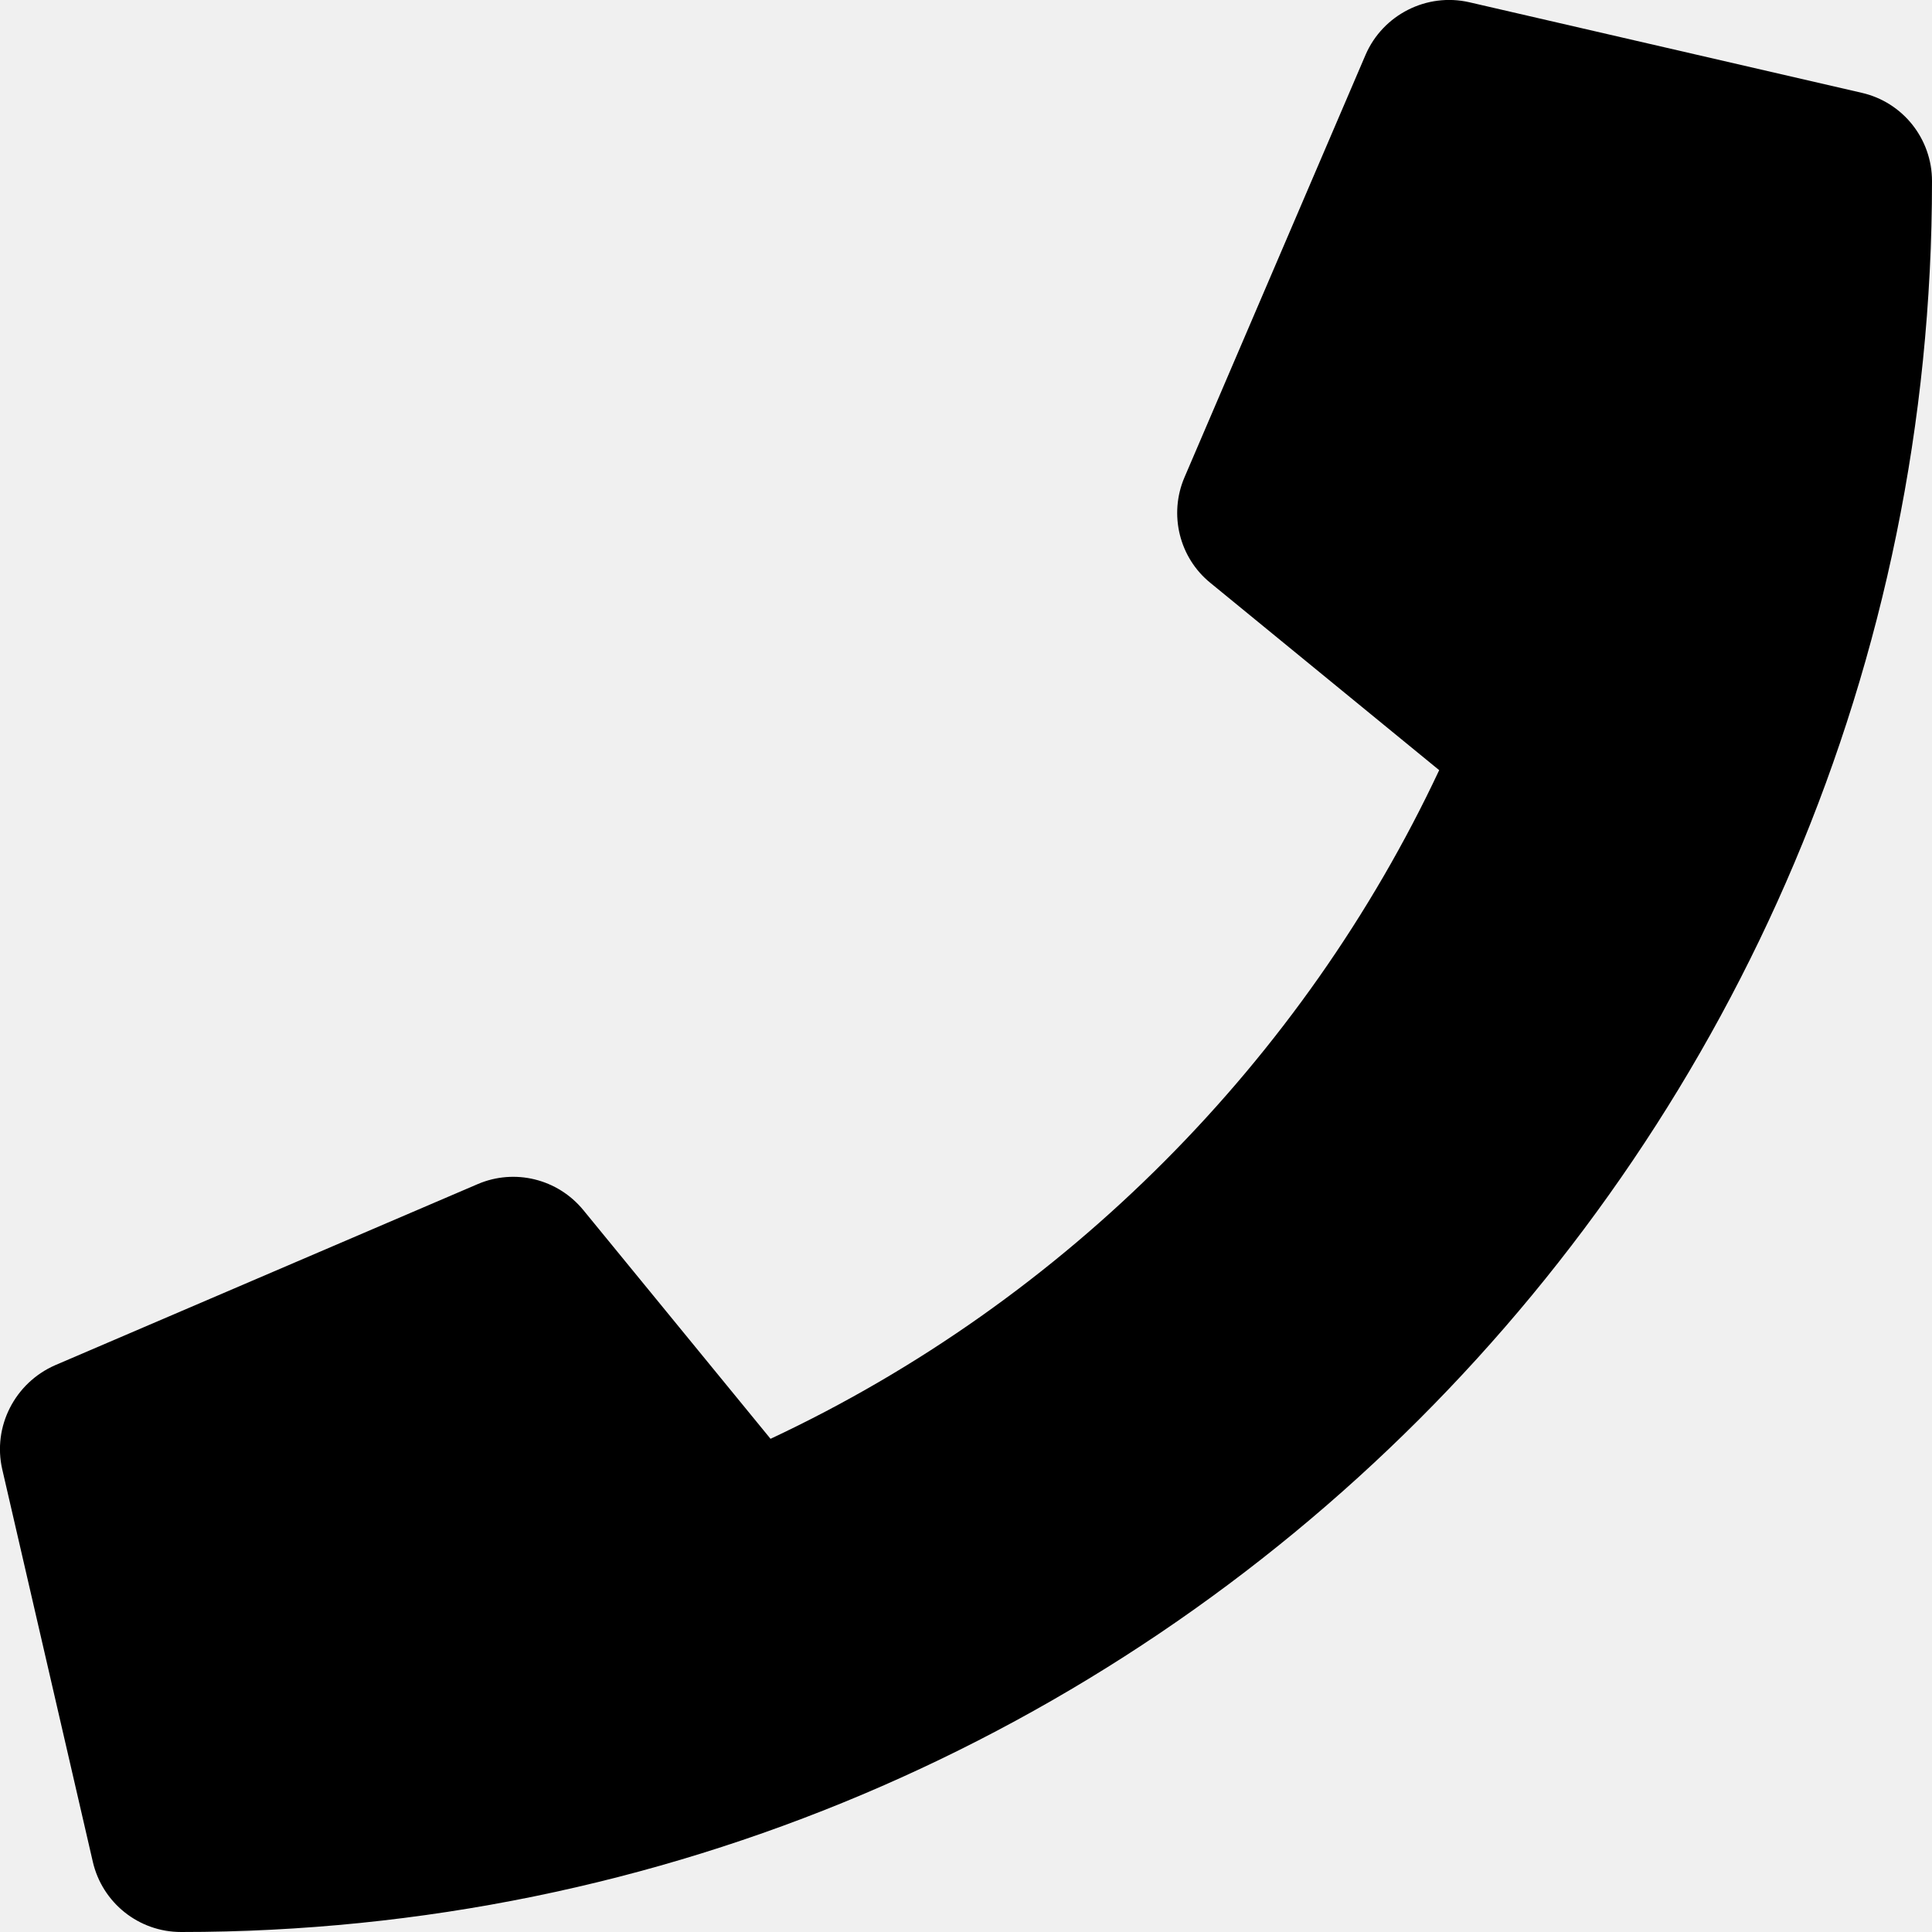
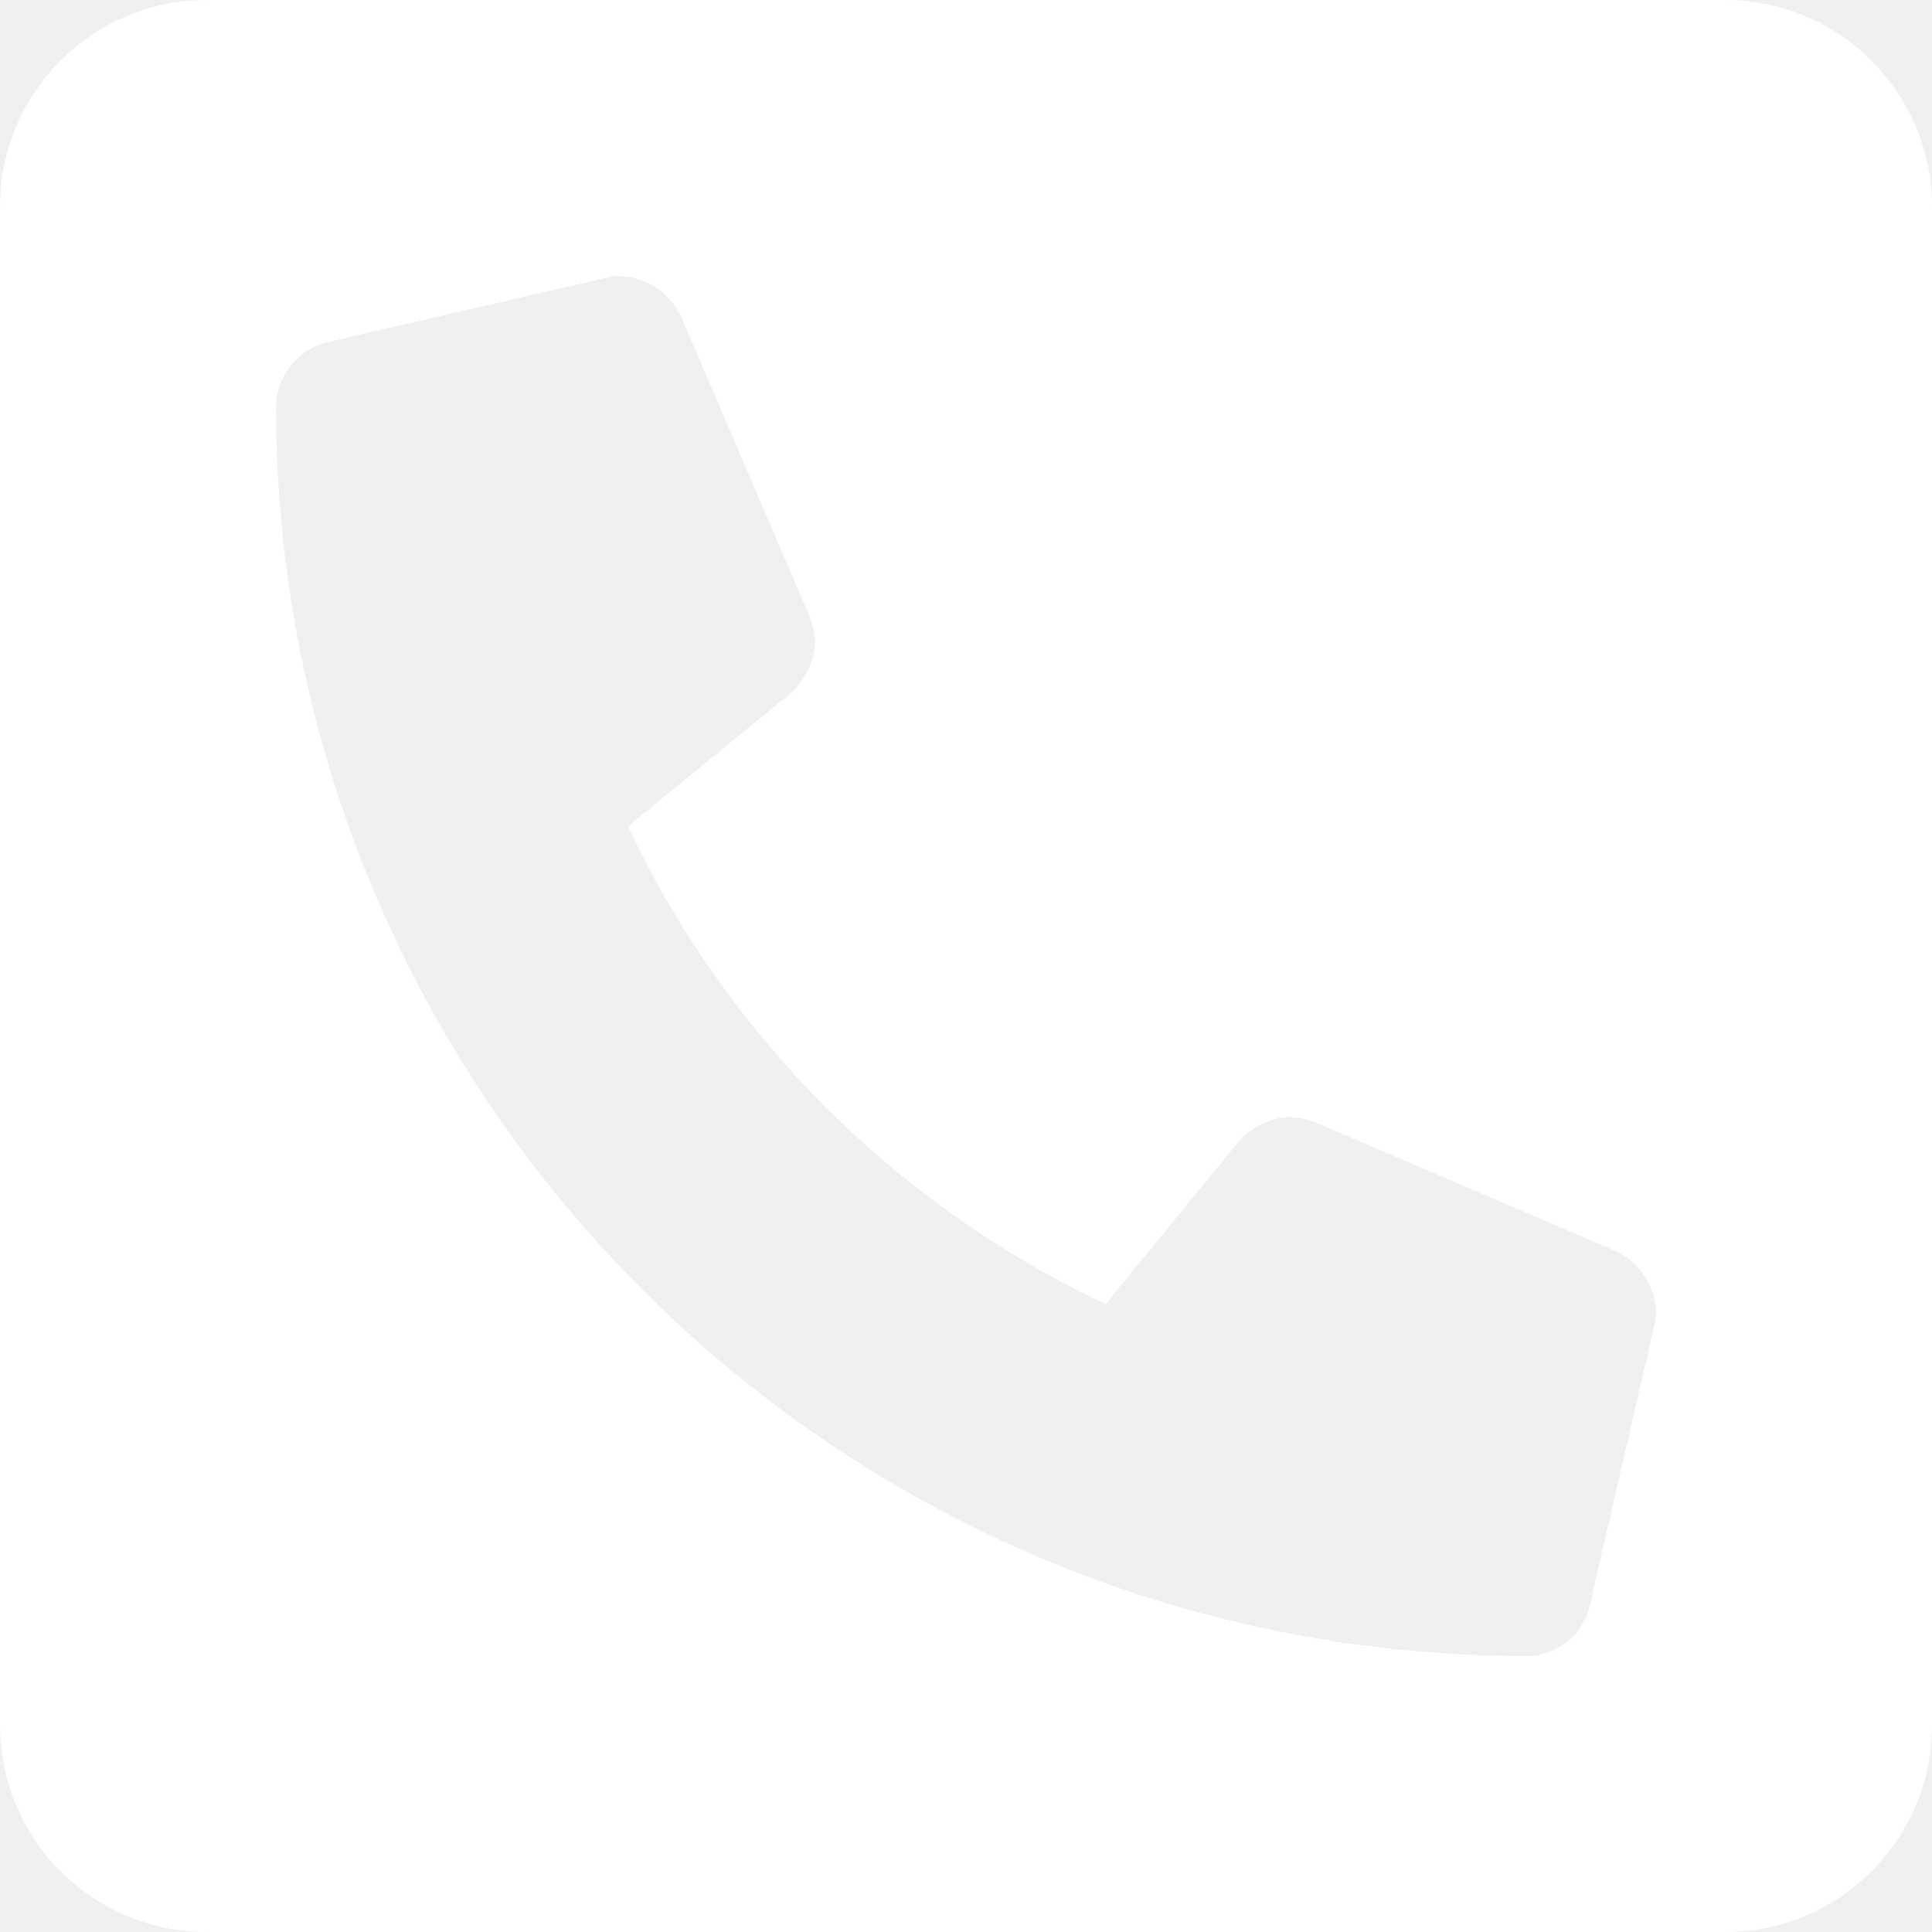
- <svg xmlns="http://www.w3.org/2000/svg" viewBox="0 0 512 512">
-   <path d="M493.4 24.6l-104-24c-11.3-2.6-22.9 3.3-27.5 13.9l-48 112c-4.2 9.8-1.4 21.3 6.9 28l60.6 49.6c-36 76.7-98.9 140.5-177.2 177.2l-49.6-60.6c-6.8-8.3-18.2-11.1-28-6.9l-112 48C3.9 366.5-2 378.1.6 389.4l24 104C27.1 504.2 36.7 512 48 512c256.1 0 464-207.5 464-464 0-11.2-7.7-20.9-18.6-23.4z" />
+ <svg xmlns="http://www.w3.org/2000/svg" width="448px" height="448px" viewBox="0 0 448 448" version="1.1">
+   <g id="Page-1" stroke="none" stroke-width="1" fill="none" fill-rule="evenodd">
+     <g id="phone-square-alt" fill="#ffffff" fill-rule="nonzero">
+       <path d="M400,-7.10542736e-15 L48,-7.10542736e-15 C21.49,-7.10542736e-15 0,21.49 0,48 L0,400 C0,426.51 21.49,448 48,448 L400,448 C426.51,448 448,426.51 448,400 L448,48 C448,21.49 426.51,-7.10542736e-15 400,-7.10542736e-15 L400,-7.10542736e-15 Z M383.61,307.37 L368.61,372.37 C367.041,379.175 360.984,384 354,384 C194,384 64,254.29 64,94 C64.244,87.103 68.964,81.175 75.63,79.39 L140.63,64.39 C141.739,64.156 142.867,64.025 144,64 C149.907,64.298 155.187,67.779 157.79,73.09 L187.79,143.09 C188.525,144.977 188.934,146.976 189,149 C188.756,153.44 186.781,157.608 183.5,160.61 L145.61,191.61 C168.568,240.269 207.731,279.432 256.39,302.39 L287.39,264.5 C290.392,261.219 294.56,259.244 299,259 C301.024,259.065 303.023,259.474 304.91,260.21 L374.91,290.21 C380.224,292.809 383.706,298.091 384,304 C383.98,305.133 383.849,306.262 383.61,307.37 Z" id="Shape" />
+     </g>
+   </g>
</svg>
